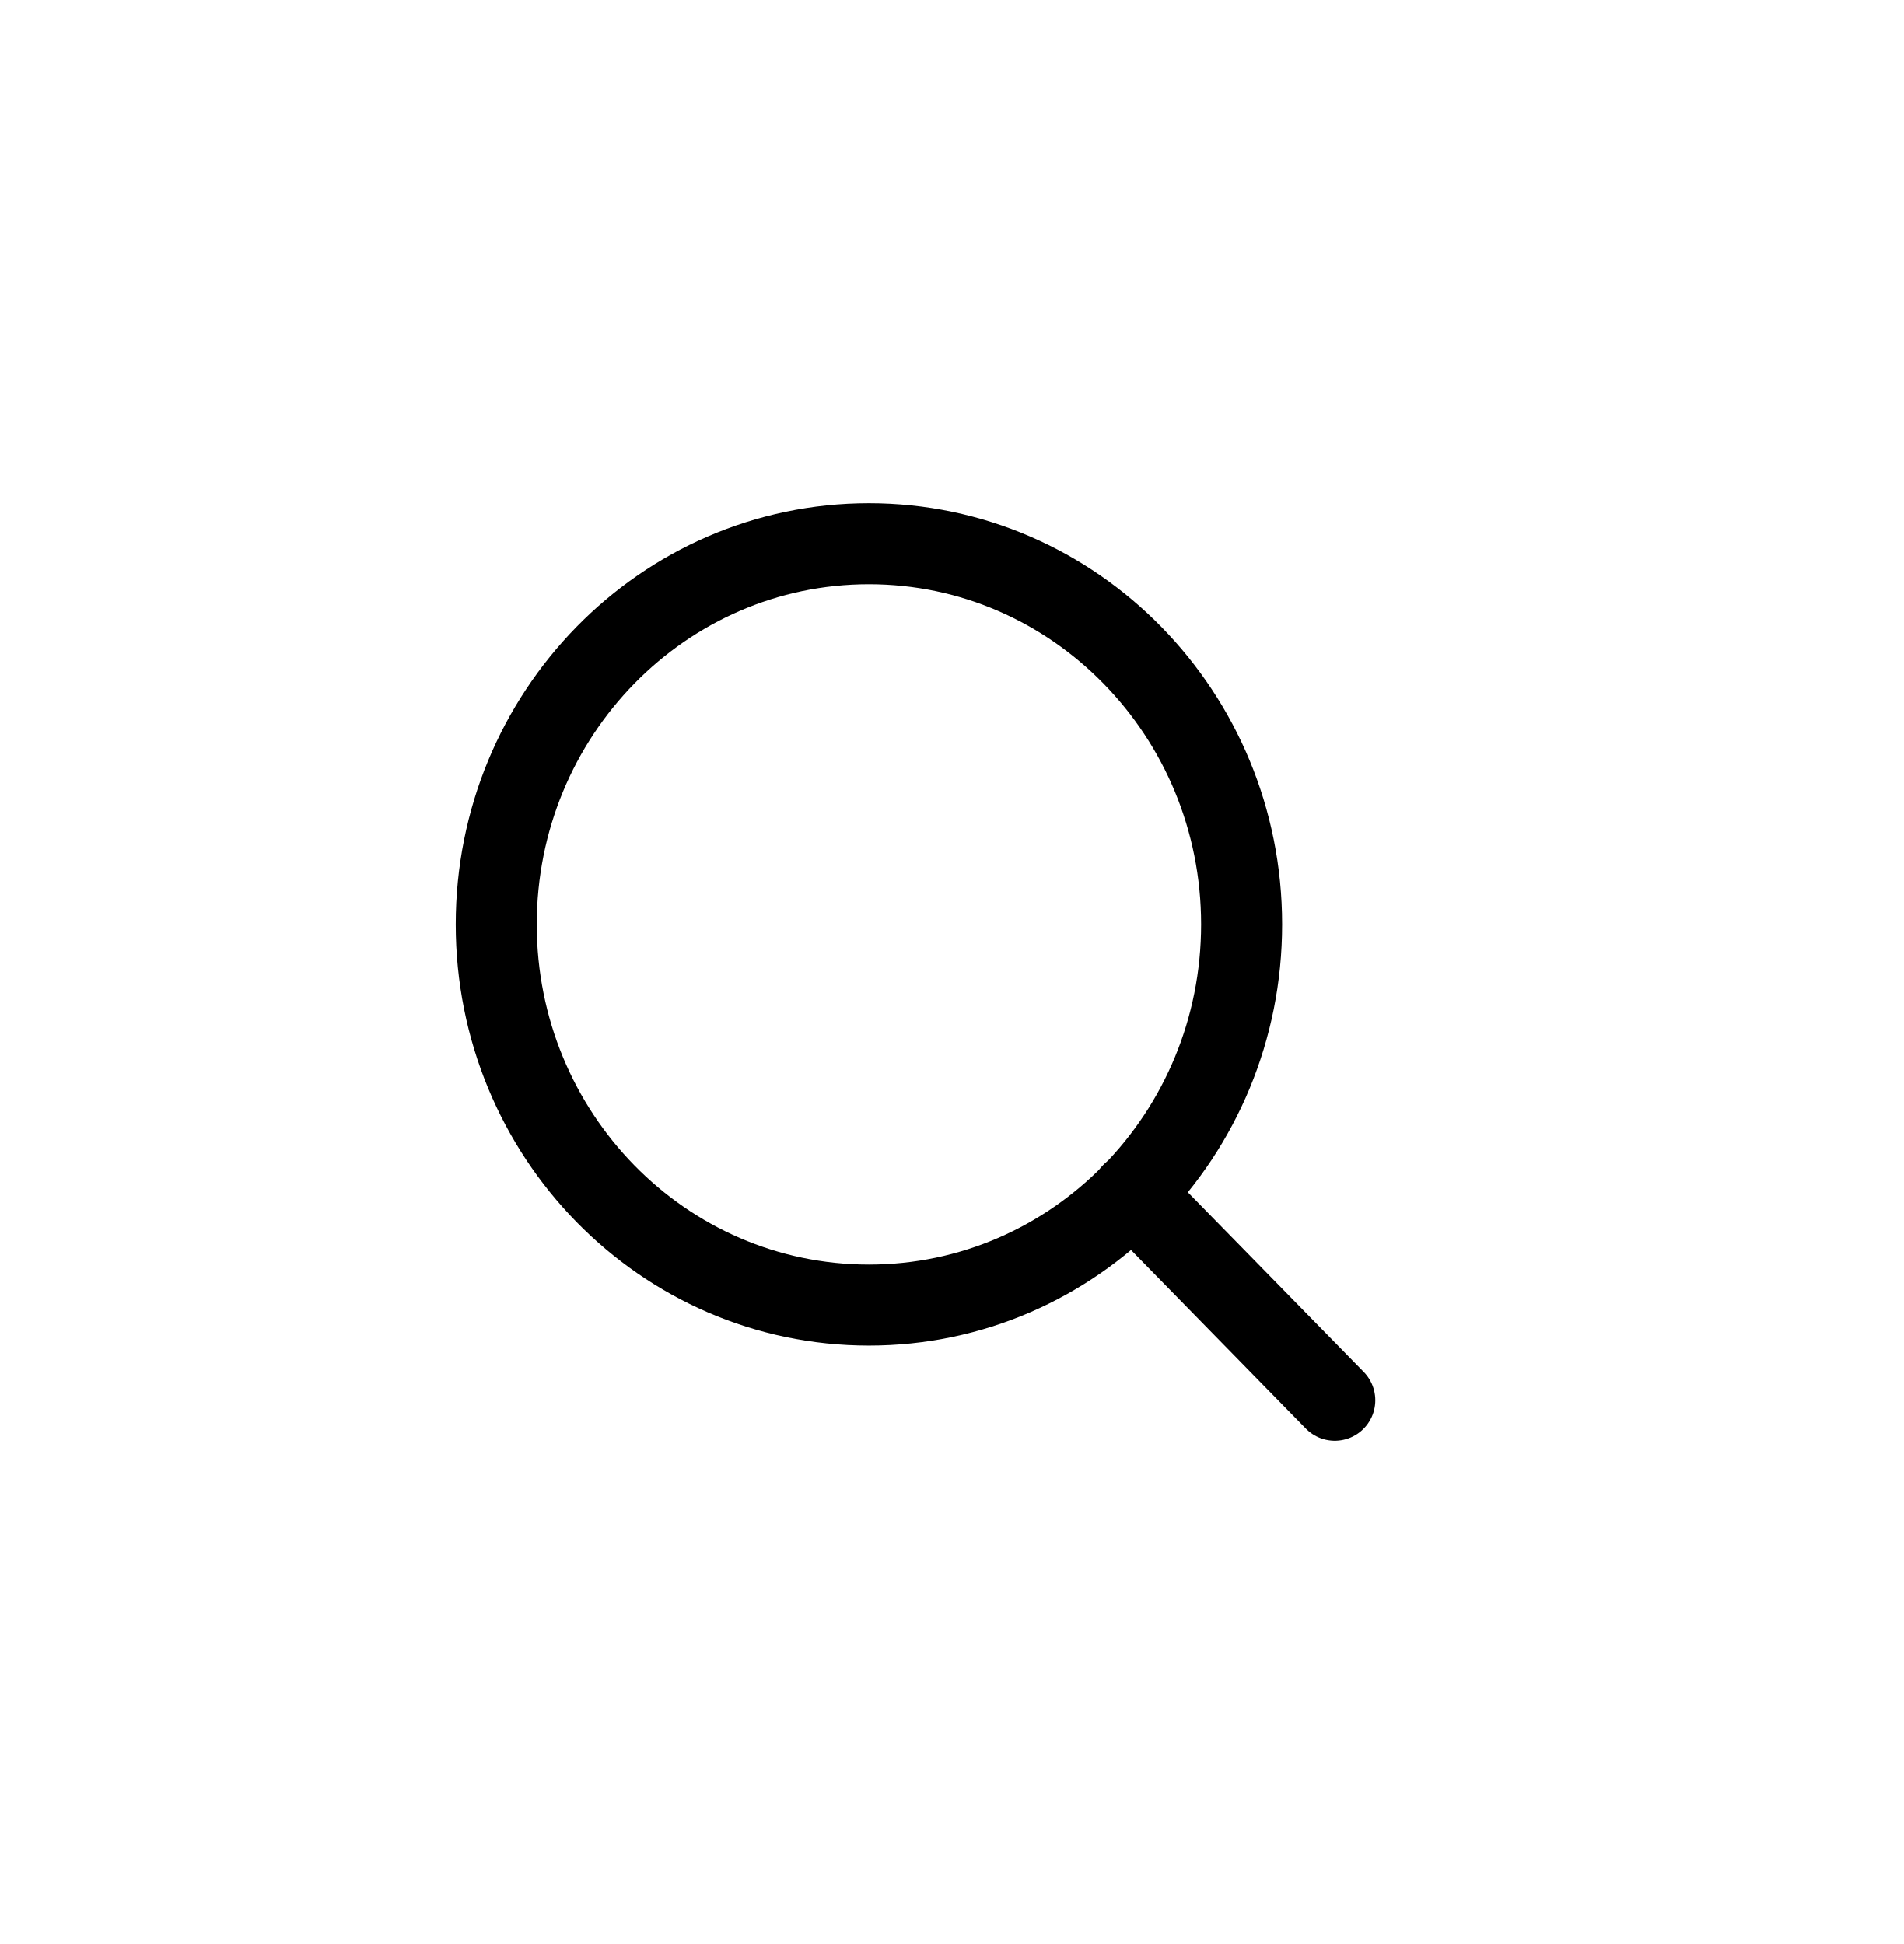
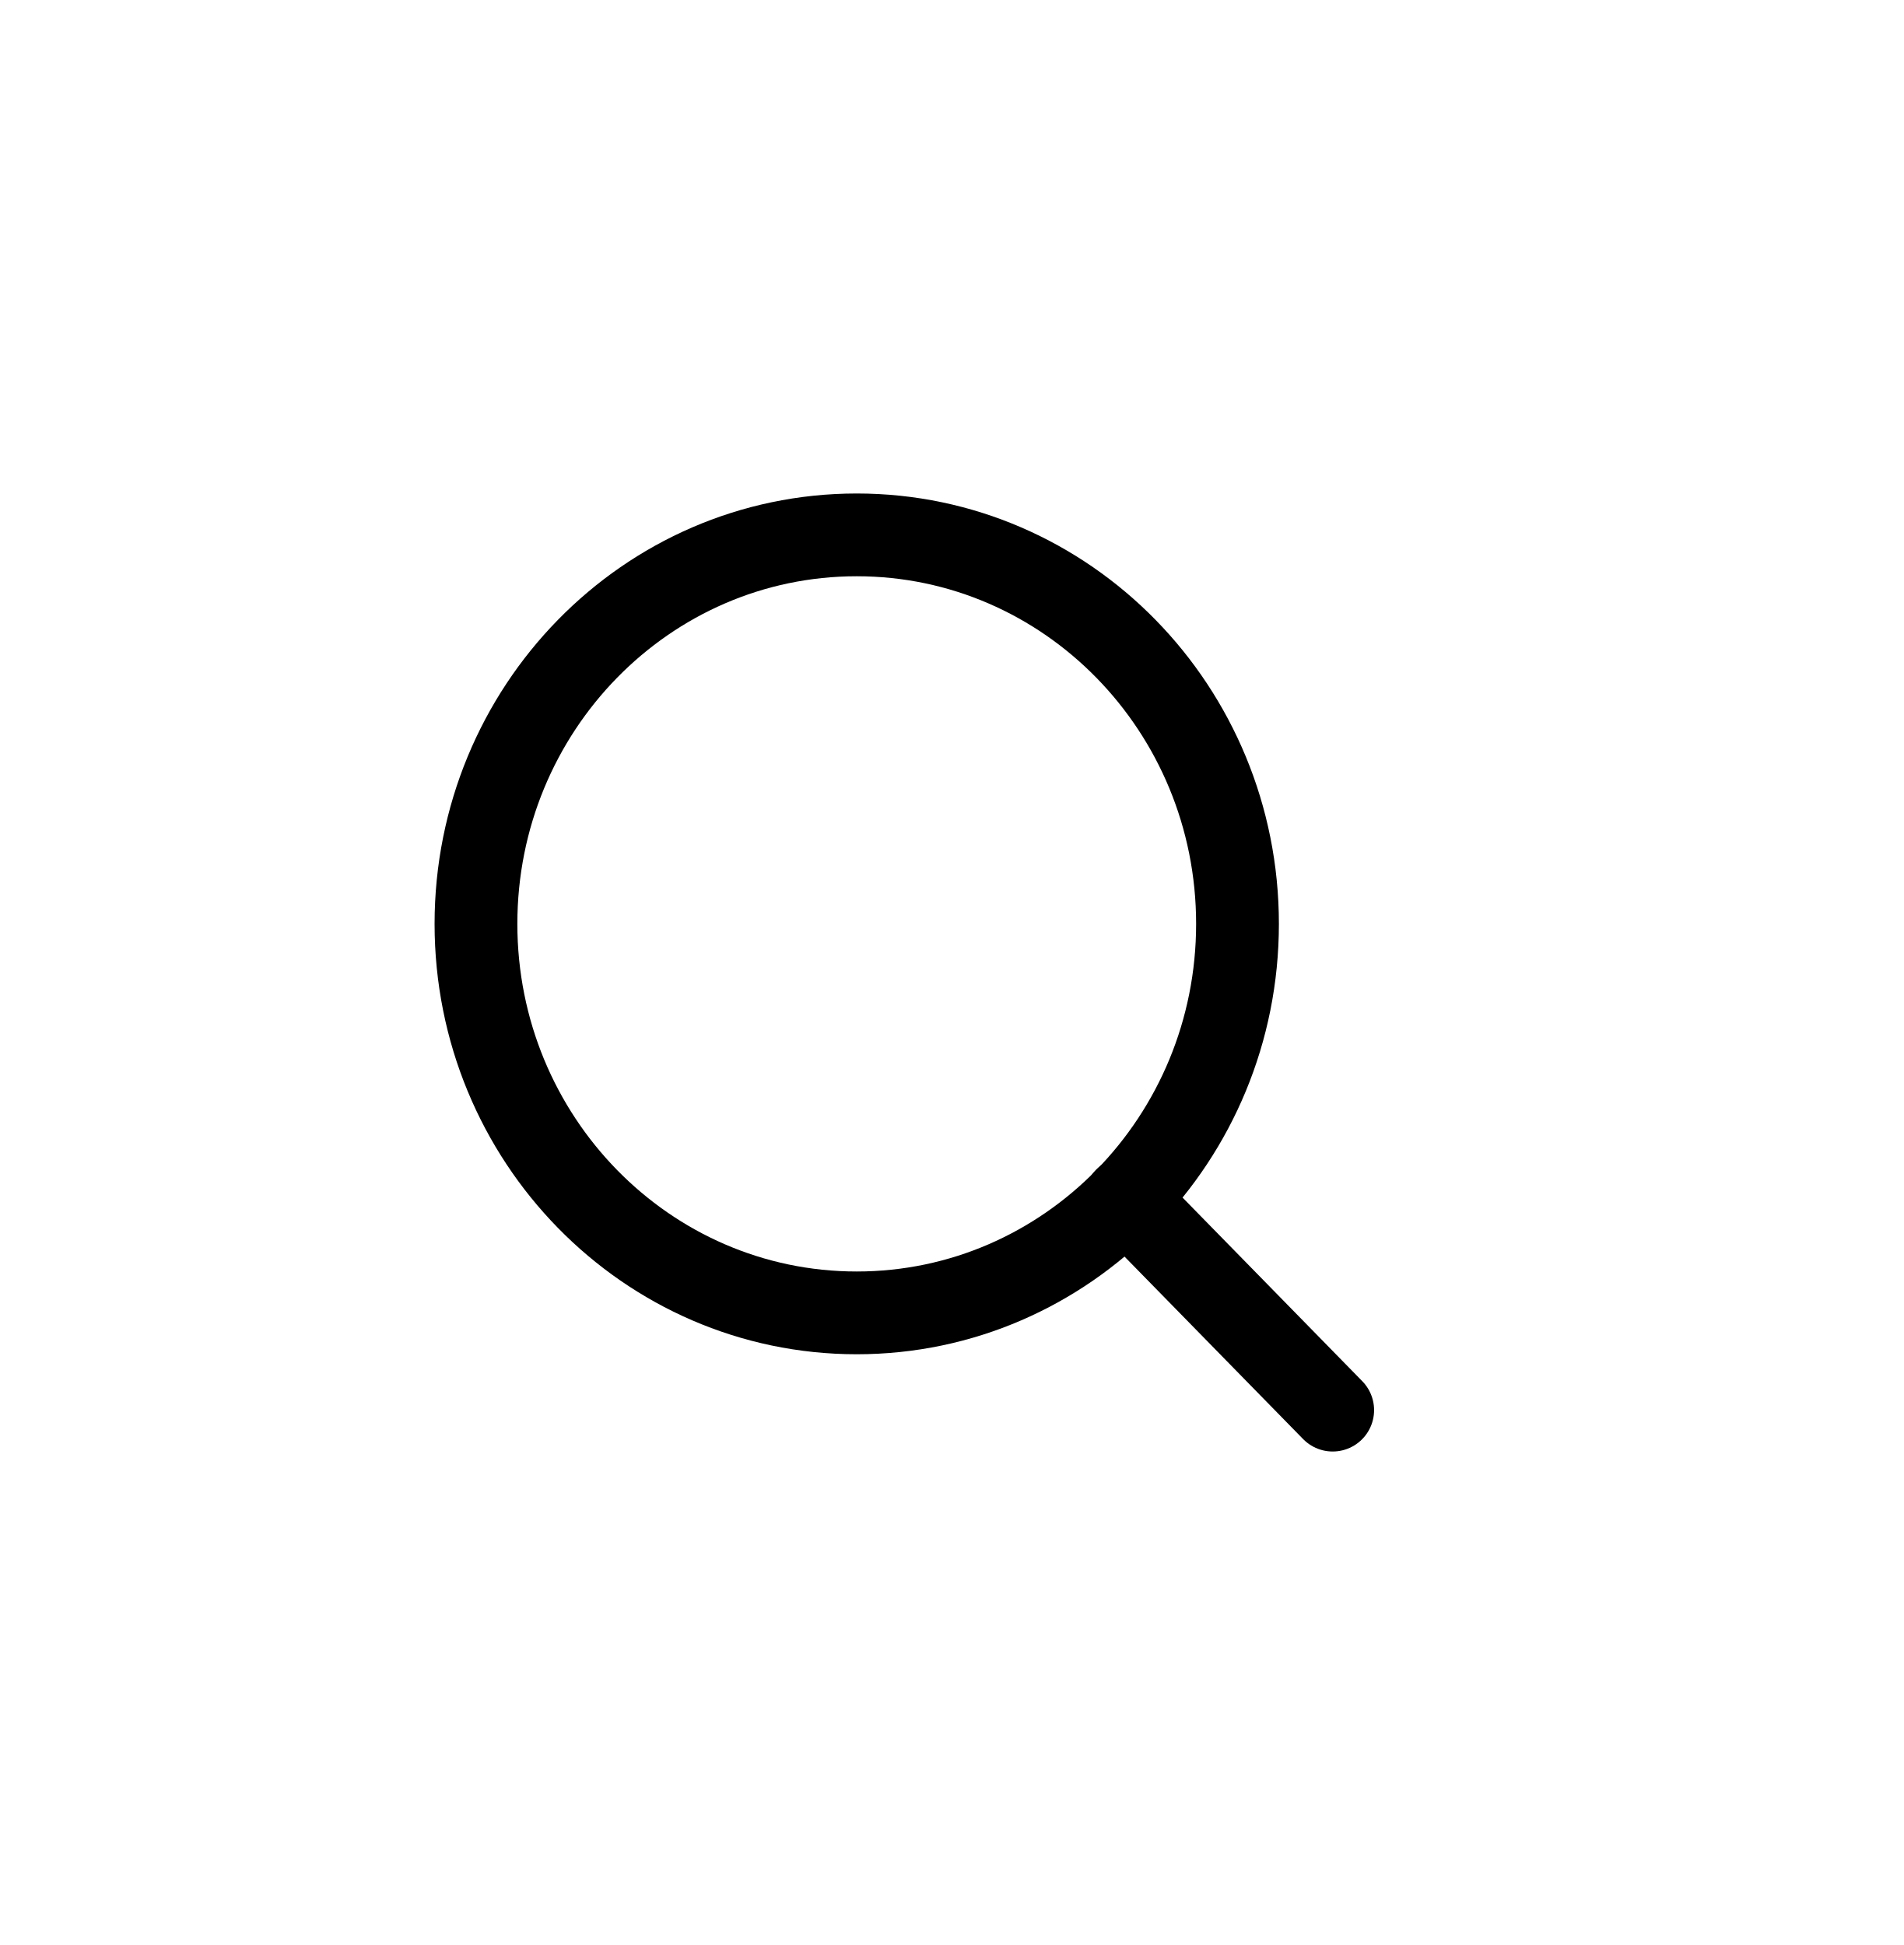
- <svg xmlns="http://www.w3.org/2000/svg" width="47" height="48" viewBox="0 0 47 48" fill="none">
-   <path d="M21.45 32.225C26.531 32.225 30.65 28.017 30.65 22.825C30.65 17.634 26.531 13.425 21.45 13.425C16.369 13.425 12.25 17.634 12.25 22.825C12.25 28.017 16.369 32.225 21.45 32.225Z" stroke="black" stroke-width="2" stroke-linecap="round" stroke-linejoin="round" />
-   <path d="M32.95 34.575L27.948 29.464" stroke="black" stroke-width="2" stroke-linecap="round" stroke-linejoin="round" />
+ <svg xmlns="http://www.w3.org/2000/svg" width="46" height="47" viewBox="0 0 46 47" fill="none">
+   <path d="M20.7 31.725C25.781 31.725 29.9 27.517 29.9 22.325C29.9 17.134 25.781 12.925 20.7 12.925C15.619 12.925 11.5 17.134 11.5 22.325C11.5 27.517 15.619 31.725 20.7 31.725Z" stroke="black" stroke-width="2" stroke-linecap="round" stroke-linejoin="round" />
+   <path d="M32.2 34.075L27.198 28.964" stroke="black" stroke-width="2" stroke-linecap="round" stroke-linejoin="round" />
</svg>
